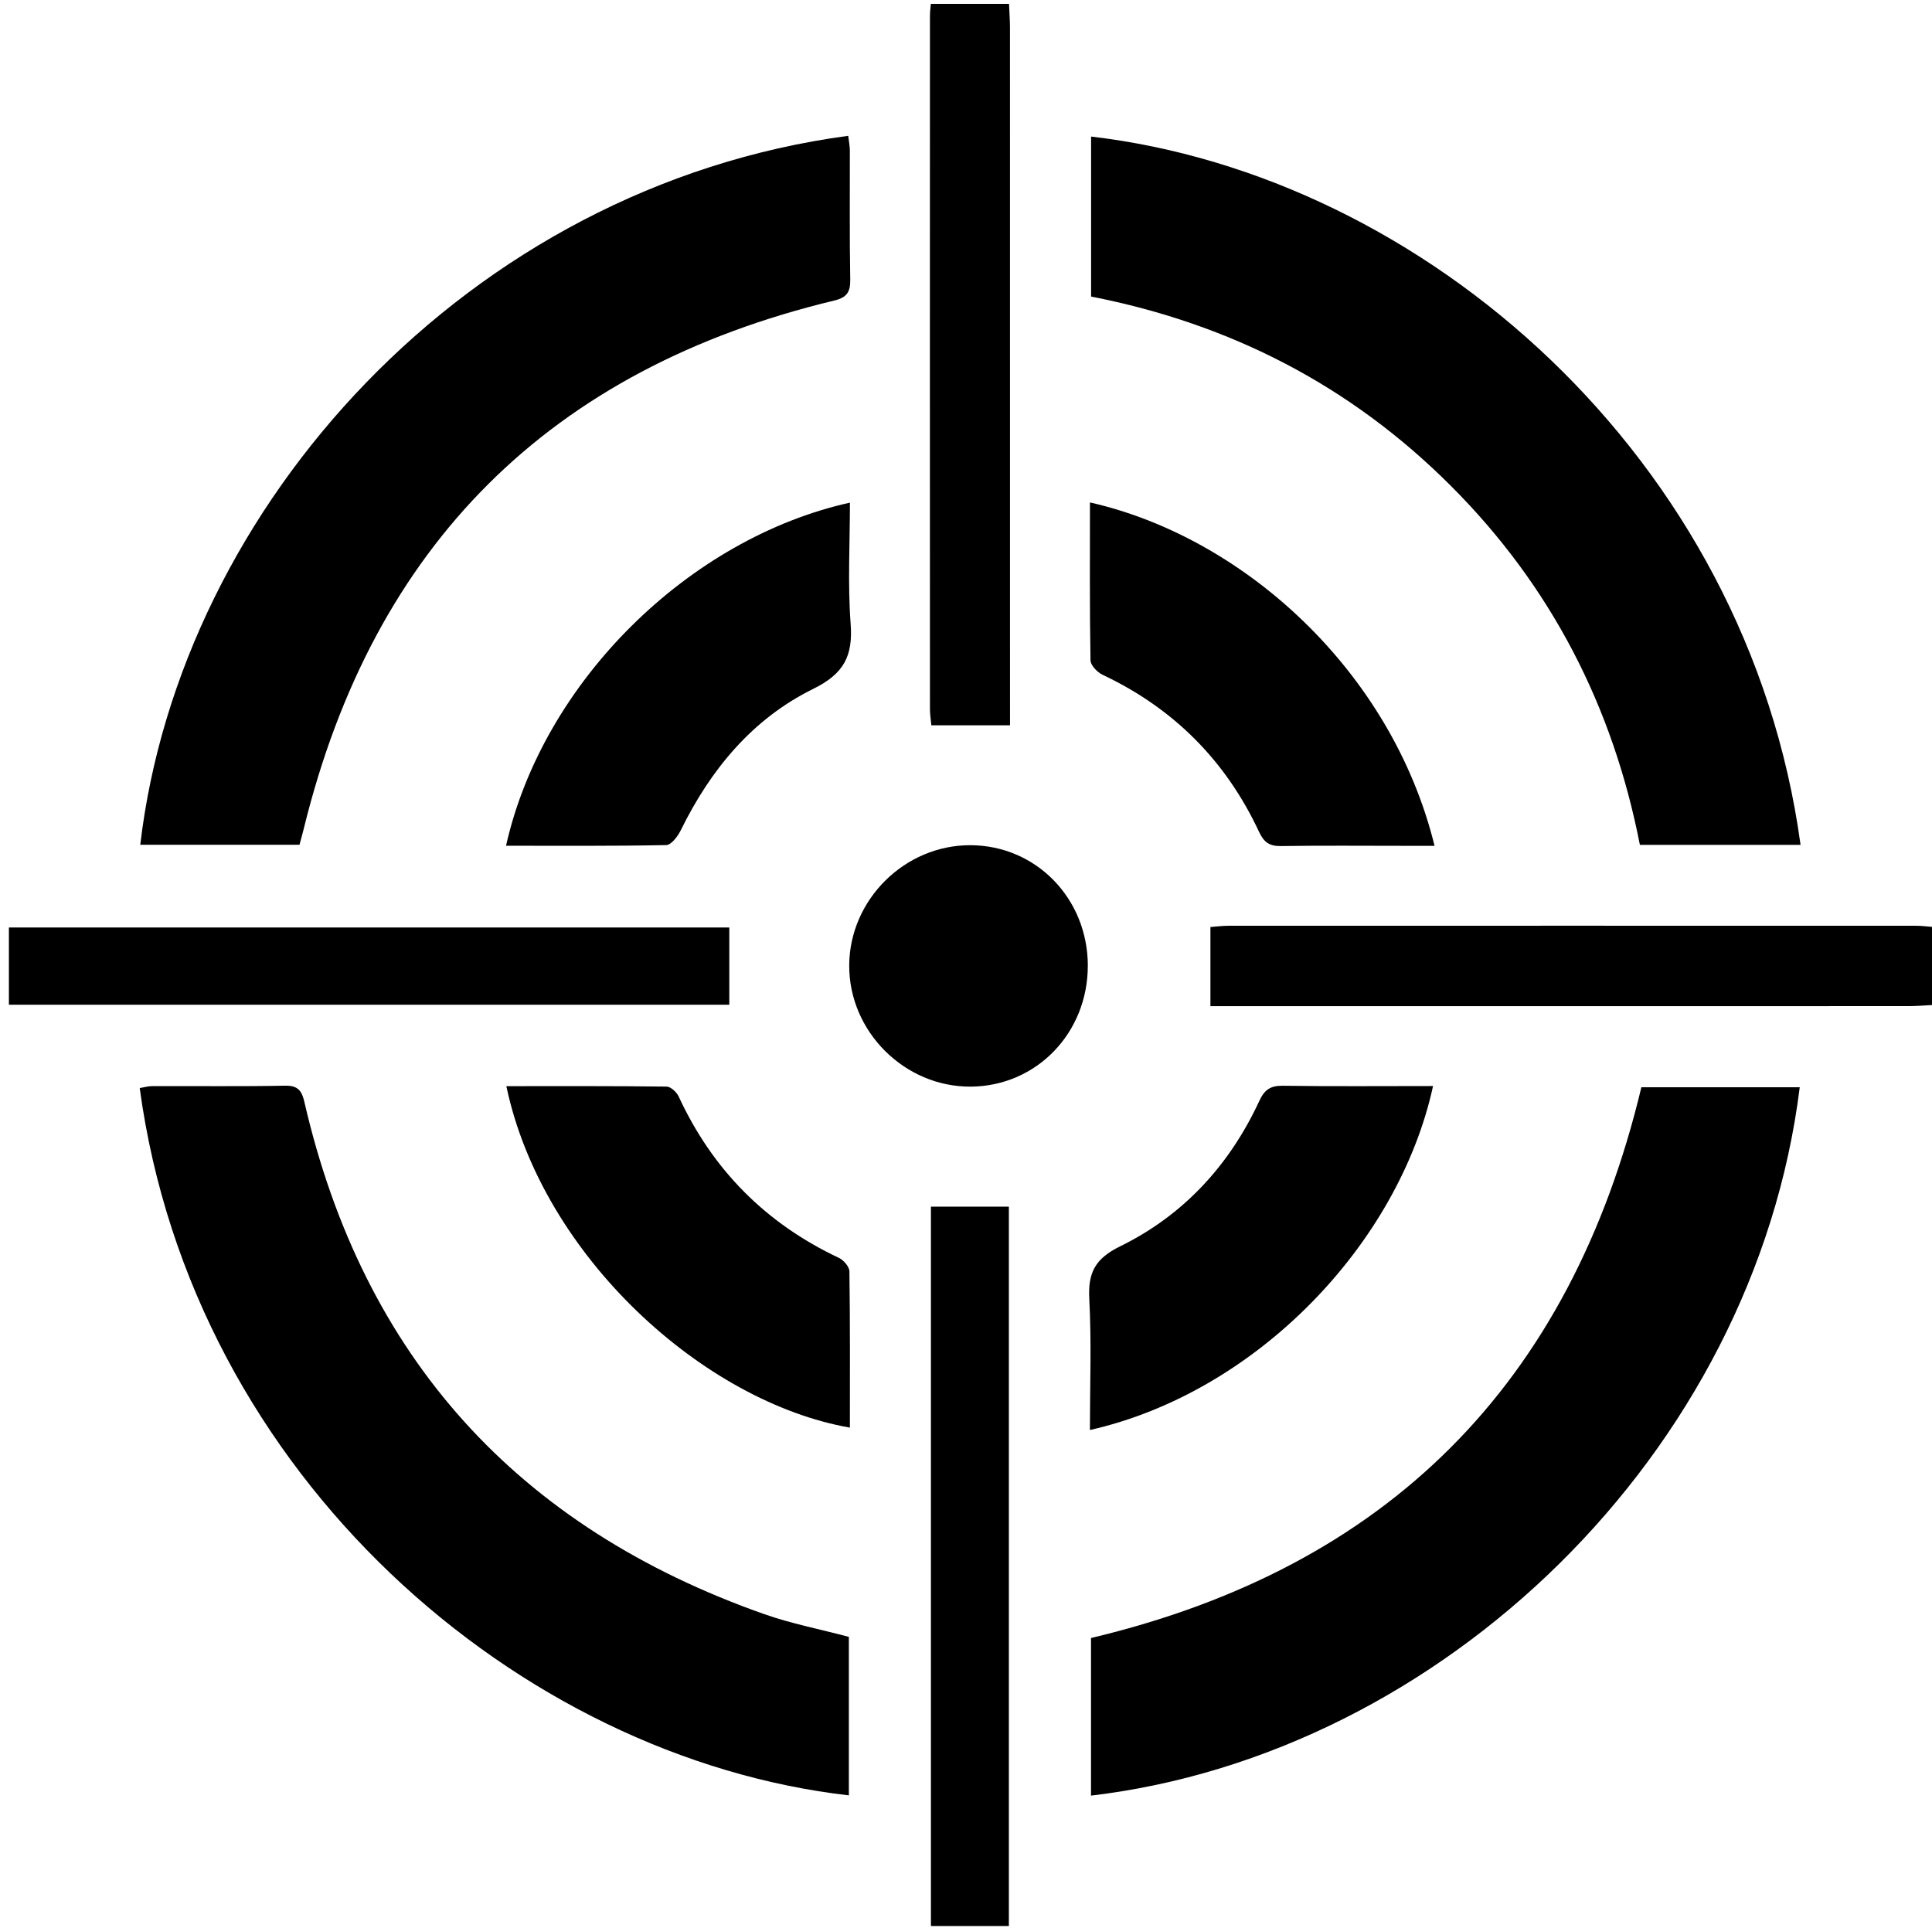
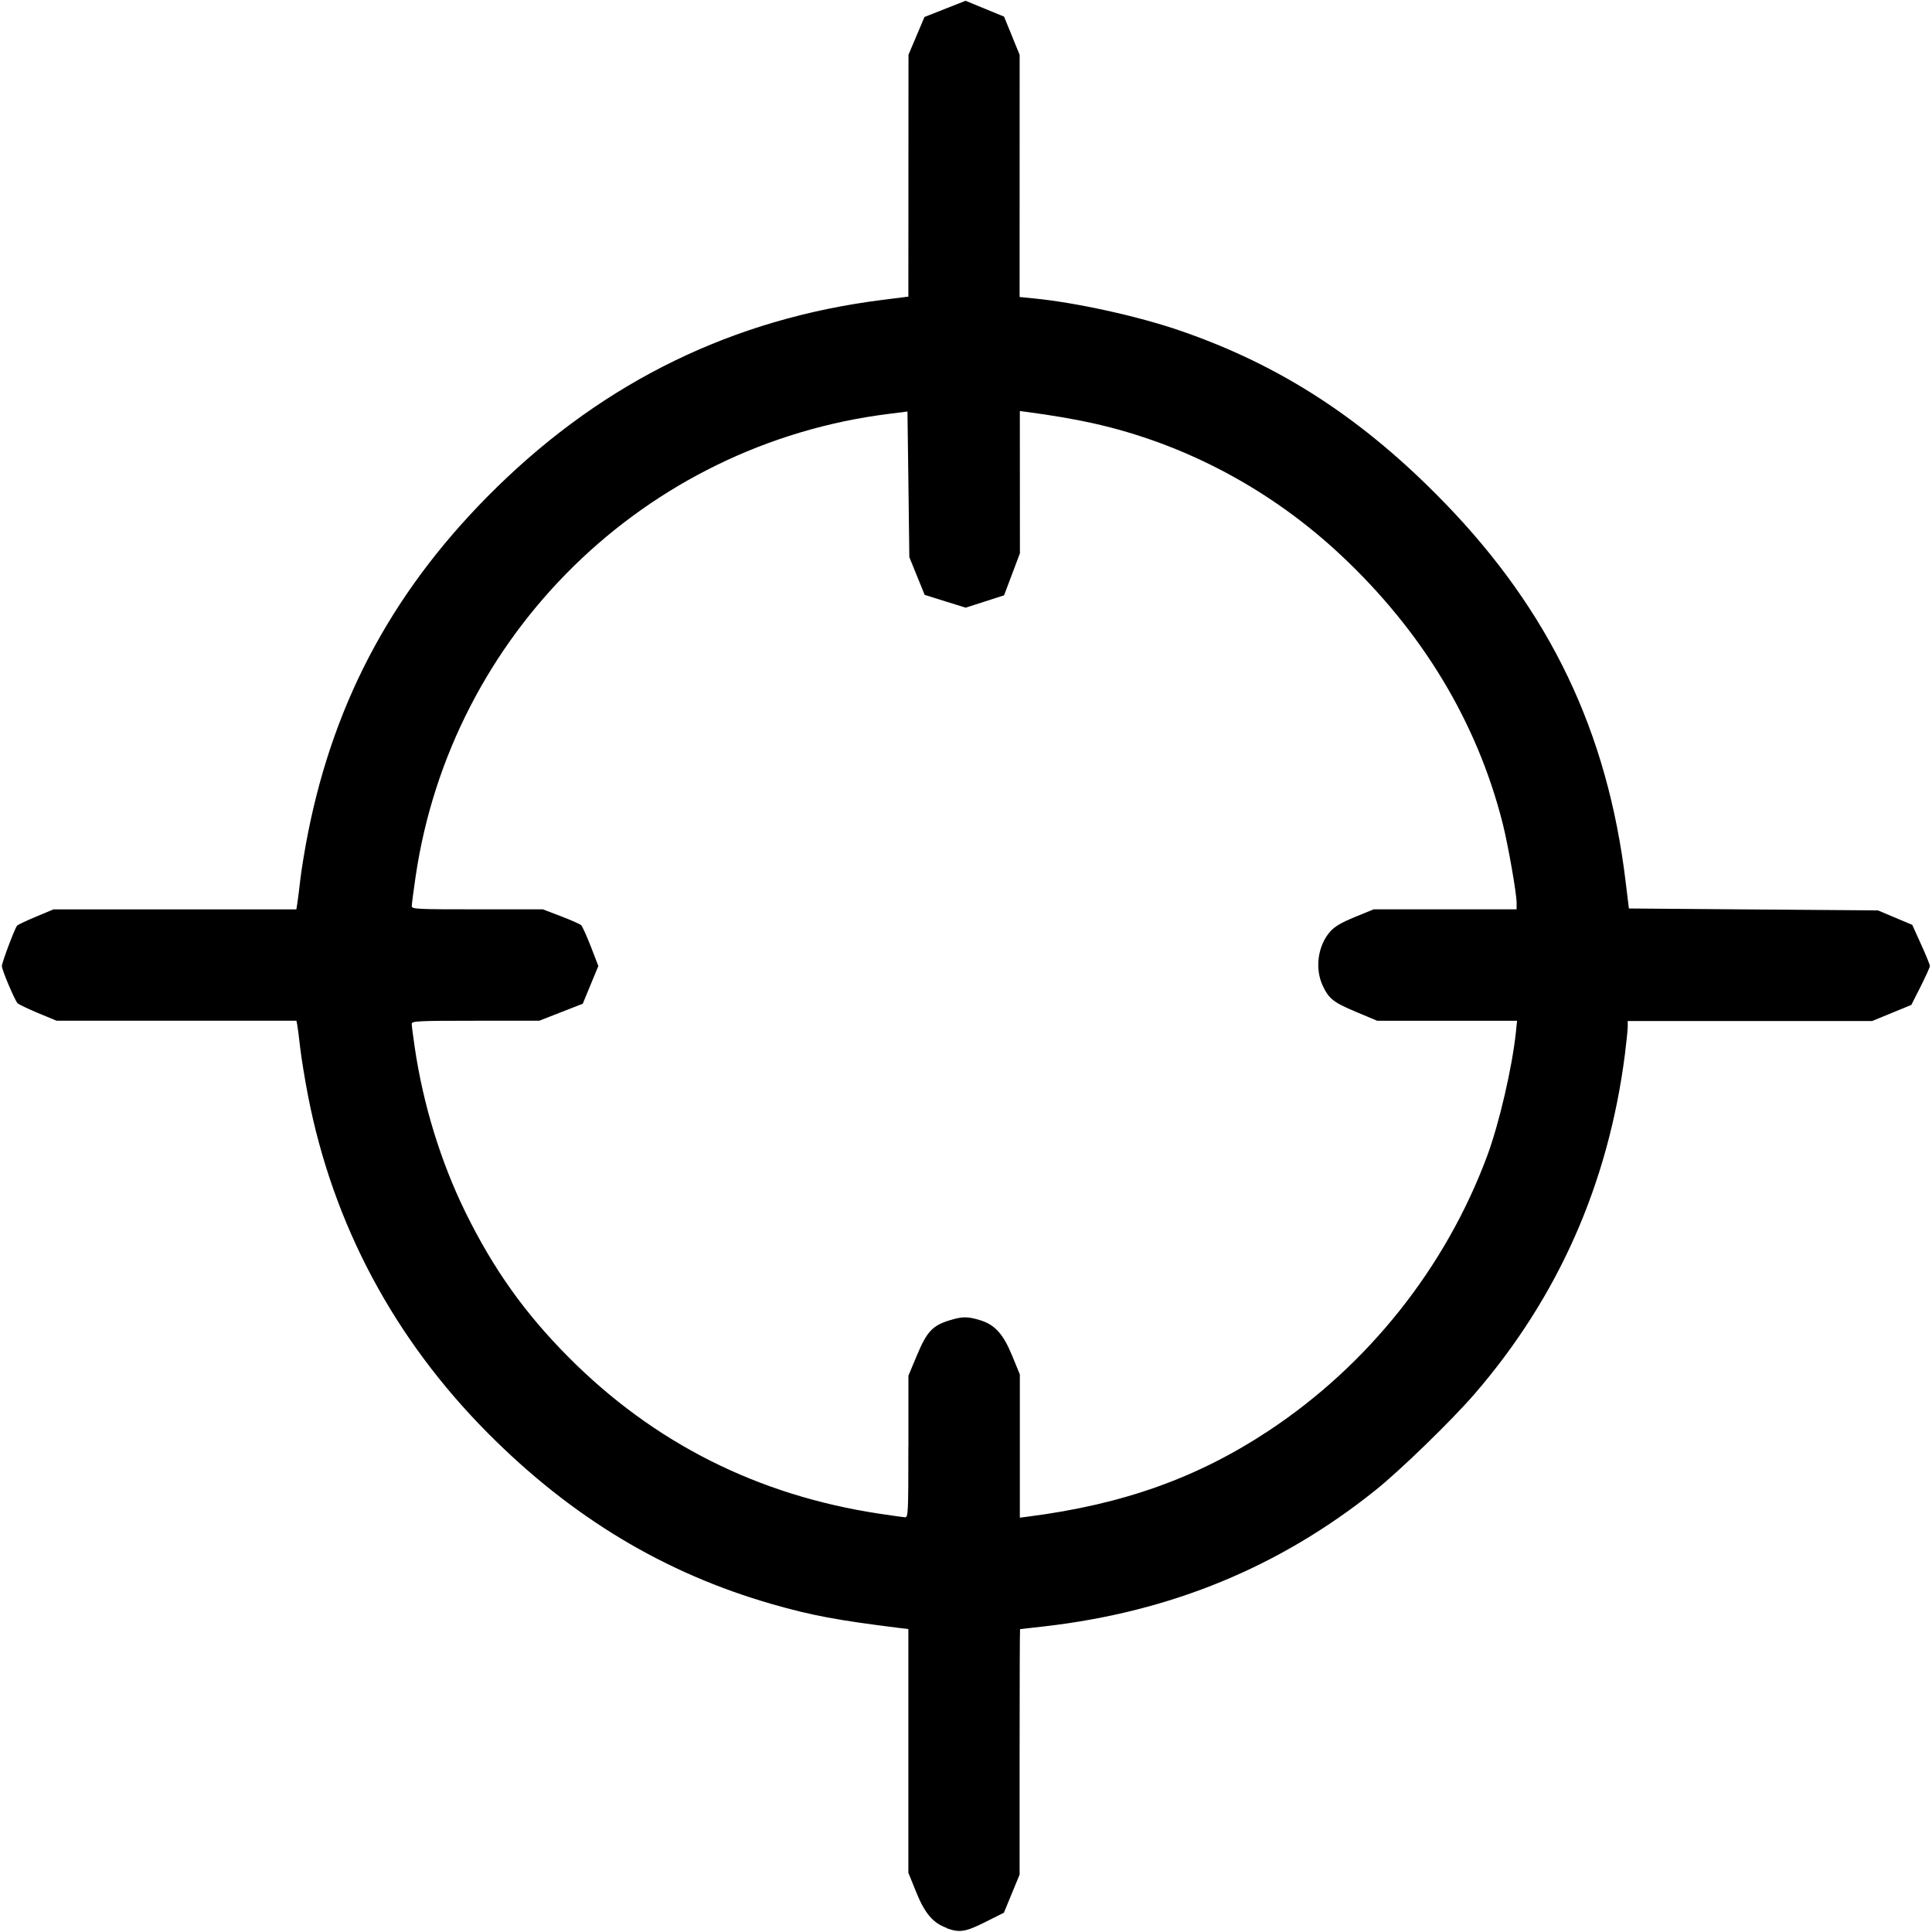
- <svg xmlns="http://www.w3.org/2000/svg" viewBox="0 0 493 492">
-   <g>
-     <path d="m257.48,1c.08,1.99.23,3.98.24,5.97.01,57.34.01,114.69.01,172.03,0,1.94,0,3.88,0,6.09h-20.07c-.14-1.54-.36-2.82-.36-4.1-.02-59.01-.01-118.01,0-177.02,0-.99.15-1.99.23-2.98,6.65,0,13.31,0,19.96,0Z" />
-     <path d="m493,256.48c-1.99.1-3.98.28-5.97.28-57.36.02-114.72.01-172.08.01-1.94,0-3.87,0-6.08,0v-20.2c1.69-.12,3.13-.32,4.58-.32,58.53-.02,117.05-.01,175.58,0,1.32,0,2.65.18,3.97.28v19.96Z" />
-     <path d="m76.41,215.58h-40.62C45.94,129.04,119.43,47.64,216.44,34.66c.15,1.25.41,2.5.42,3.75.03,10.98-.1,21.96.1,32.93.06,3.24-.91,4.6-4.13,5.37-72.41,17.42-117.53,62.32-135.29,134.67-.31,1.28-.68,2.55-1.12,4.21Z" />
-     <path d="m418.84,277.46h40.41c-11.65,93.59-91.48,170.2-180.85,180.77v-40.22c75.64-17.98,122.31-64.78,140.44-140.55Z" />
-     <path d="m216.61,417.72v40.45c-83.9-9.62-167.48-81.07-180.96-180.5,1.06-.17,2.13-.5,3.21-.5,11.31-.04,22.62.11,33.93-.11,3.24-.06,4.23,1.32,4.87,4.1,15.01,65.22,54.44,108.61,117.39,130.77,6.85,2.41,14.06,3.8,21.56,5.79Z" />
-     <path d="m459.46,215.61h-41c-6.92-35.45-22.74-66.13-48.24-91.63-25.52-25.53-56.22-41.35-91.8-48.3v-40.83c84.91,9.93,167.55,81.83,181.04,180.77Z" />
-     <path d="m278.13,128.22c39.36,8.9,77.04,43.19,87.93,87.63-2.71,0-5.26,0-7.8,0-10.47,0-20.94-.1-31.41.06-2.91.04-4.32-.95-5.56-3.61-8.47-18.14-21.77-31.52-39.92-40.09-1.36-.64-3.08-2.42-3.1-3.69-.23-13.27-.14-26.54-.14-40.29Z" />
-     <path d="m129.2,277.18c13.69,0,27.29-.06,40.89.11,1.06.01,2.56,1.4,3.08,2.51,8.64,18.7,22.23,32.4,40.87,41.19,1.22.57,2.69,2.26,2.71,3.45.19,13.27.12,26.55.12,39.88-37.21-6.5-78.51-43.75-87.66-87.13Z" />
-     <path d="m365.68,277.15c-8.75,40.2-44.99,78.16-87.56,87.78,0-11.22.43-22.34-.16-33.4-.36-6.76,1.46-10.34,7.94-13.51,16.13-7.92,27.87-20.71,35.45-37.08,1.3-2.81,2.8-3.9,5.94-3.86,12.76.18,25.52.07,38.39.07Z" />
-     <path d="m129.13,215.82c9.39-41.9,46.77-78.47,87.75-87.55,0,10.38-.58,20.69.18,30.89.62,8.25-1.69,12.77-9.57,16.65-15.49,7.63-26.18,20.59-33.78,36.08-.76,1.54-2.42,3.74-3.7,3.77-13.59.27-27.19.17-40.89.17Z" />
-     <path d="m2.27,256.4v-19.71h183.83v19.71H2.27Z" />
-     <path d="m237.55,307.93h19.89v183.58h-19.89v-183.58Z" />
-     <path d="m277.58,246.43c.03,17.15-13.08,30.73-29.81,30.87-16.93.14-31.18-14.08-31.07-31,.11-16.74,14.21-30.68,30.96-30.61,16.73.07,29.9,13.6,29.93,30.74Z" />
+ <svg xmlns="http://www.w3.org/2000/svg" xmlns:ns1="https://www.free-decompiler.com/flash" ns1:objectType="shape" height="30.0px" width="30.0px" version="1.1" id="svg1">
+   <g transform="matrix(1.0, 0.0, 0.0, 1.0, 15.0, 15.0)">
+     <path d="m 14.701,29.937 c -0.213,-0.076 -0.34,-0.224 -0.475,-0.558 l -0.121,-0.299 v -1.892 -1.892 l -0.125,-0.015 C 12.999,25.159 12.608,25.086 11.99,24.909 10.32,24.43 8.879,23.564 7.581,22.259 6.12,20.791 5.171,19.013 4.783,17.015 4.735,16.77 4.681,16.437 4.662,16.276 4.644,16.114 4.623,15.953 4.616,15.916 L 4.603,15.85 H 2.741 0.879 L 0.594,15.732 C 0.437,15.666 0.292,15.597 0.273,15.578 0.229,15.533 0.029,15.061 0.029,15.001 c -1.0468e-4,-0.053 0.202,-0.591 0.237,-0.628 0.013,-0.014 0.145,-0.077 0.294,-0.139 l 0.27,-0.113 h 1.886 1.886 l 0.015,-0.095 c 0.008,-0.052 0.03,-0.221 0.047,-0.374 C 4.682,13.498 4.735,13.174 4.783,12.933 5.2,10.832 6.145,9.102 7.716,7.565 9.403,5.915 11.394,4.947 13.701,4.657 l 0.404,-0.051 0.001,-1.878 0.001,-1.878 0.124,-0.293 0.124,-0.293 0.319,-0.126 0.319,-0.126 0.299,0.123 0.299,0.123 0.121,0.297 0.121,0.297 -3.16e-4,1.88 -3.16e-4,1.88 0.213,0.021 c 0.658,0.064 1.618,0.274 2.275,0.5 1.558,0.534 2.848,1.372 4.107,2.67 1.642,1.693 2.534,3.559 2.815,5.885 l 0.051,0.419 1.934,0.015 1.934,0.015 0.266,0.112 0.266,0.112 0.137,0.303 c 0.076,0.166 0.137,0.318 0.137,0.336 0,0.018 -0.065,0.162 -0.144,0.319 l -0.144,0.285 -0.304,0.125 -0.304,0.125 h -1.898 -1.898 v 0.086 c 0,0.048 -0.02,0.242 -0.044,0.433 -0.258,2.012 -1.037,3.771 -2.335,5.273 -0.353,0.408 -1.15,1.183 -1.536,1.492 -1.49,1.194 -3.174,1.888 -5.132,2.115 -0.21,0.024 -0.384,0.044 -0.389,0.044 -0.004,0 -0.007,0.858 -0.007,1.906 v 1.906 l -0.122,0.296 -0.122,0.296 -0.288,0.144 c -0.309,0.155 -0.397,0.169 -0.602,0.096 z m -0.595,-7.475 v -1.101 l 0.136,-0.325 c 0.153,-0.364 0.242,-0.457 0.519,-0.539 0.185,-0.055 0.264,-0.055 0.45,3.13e-4 0.235,0.07 0.366,0.213 0.506,0.554 l 0.119,0.291 v 1.112 1.112 l 0.139,-0.018 c 1.469,-0.19 2.619,-0.601 3.724,-1.331 1.546,-1.022 2.75,-2.536 3.394,-4.269 0.186,-0.501 0.388,-1.373 0.445,-1.915 l 0.019,-0.183 h -1.086 -1.086 l -0.317,-0.133 c -0.362,-0.152 -0.432,-0.206 -0.528,-0.41 -0.126,-0.267 -0.078,-0.622 0.114,-0.841 0.07,-0.079 0.171,-0.139 0.385,-0.227 l 0.291,-0.119 h 1.11 1.11 v -0.1 c 0,-0.149 -0.133,-0.904 -0.218,-1.241 C 22.933,11.21 22.084,9.803 20.821,8.62 19.732,7.599 18.397,6.889 16.971,6.572 16.69,6.509 16.315,6.445 15.931,6.395 l -0.095,-0.013 5.83e-4,1.105 5.83e-4,1.105 -0.123,0.326 -0.123,0.326 -0.298,0.096 -0.298,0.096 L 14.677,9.337 14.358,9.237 14.239,8.944 14.12,8.651 14.106,7.521 14.091,6.39 13.798,6.427 c -3.782,0.474 -6.792,3.42 -7.345,7.188 -0.033,0.222 -0.059,0.426 -0.059,0.454 -1.484e-4,0.048 0.068,0.051 1.017,0.051 h 1.018 l 0.28,0.107 c 0.154,0.059 0.296,0.121 0.315,0.139 0.019,0.018 0.087,0.168 0.151,0.333 l 0.116,0.301 -0.121,0.293 -0.121,0.293 -0.338,0.132 -0.338,0.132 H 7.382 c -0.892,0 -0.989,0.005 -0.989,0.048 0,0.026 0.021,0.188 0.046,0.359 0.131,0.895 0.406,1.788 0.79,2.57 0.433,0.88 0.919,1.563 1.598,2.246 1.324,1.332 2.936,2.145 4.824,2.431 0.194,0.029 0.375,0.055 0.403,0.056 0.048,0.002 0.051,-0.068 0.051,-1.098 z" transform="translate(-15,-15)" />
  </g>
</svg>
